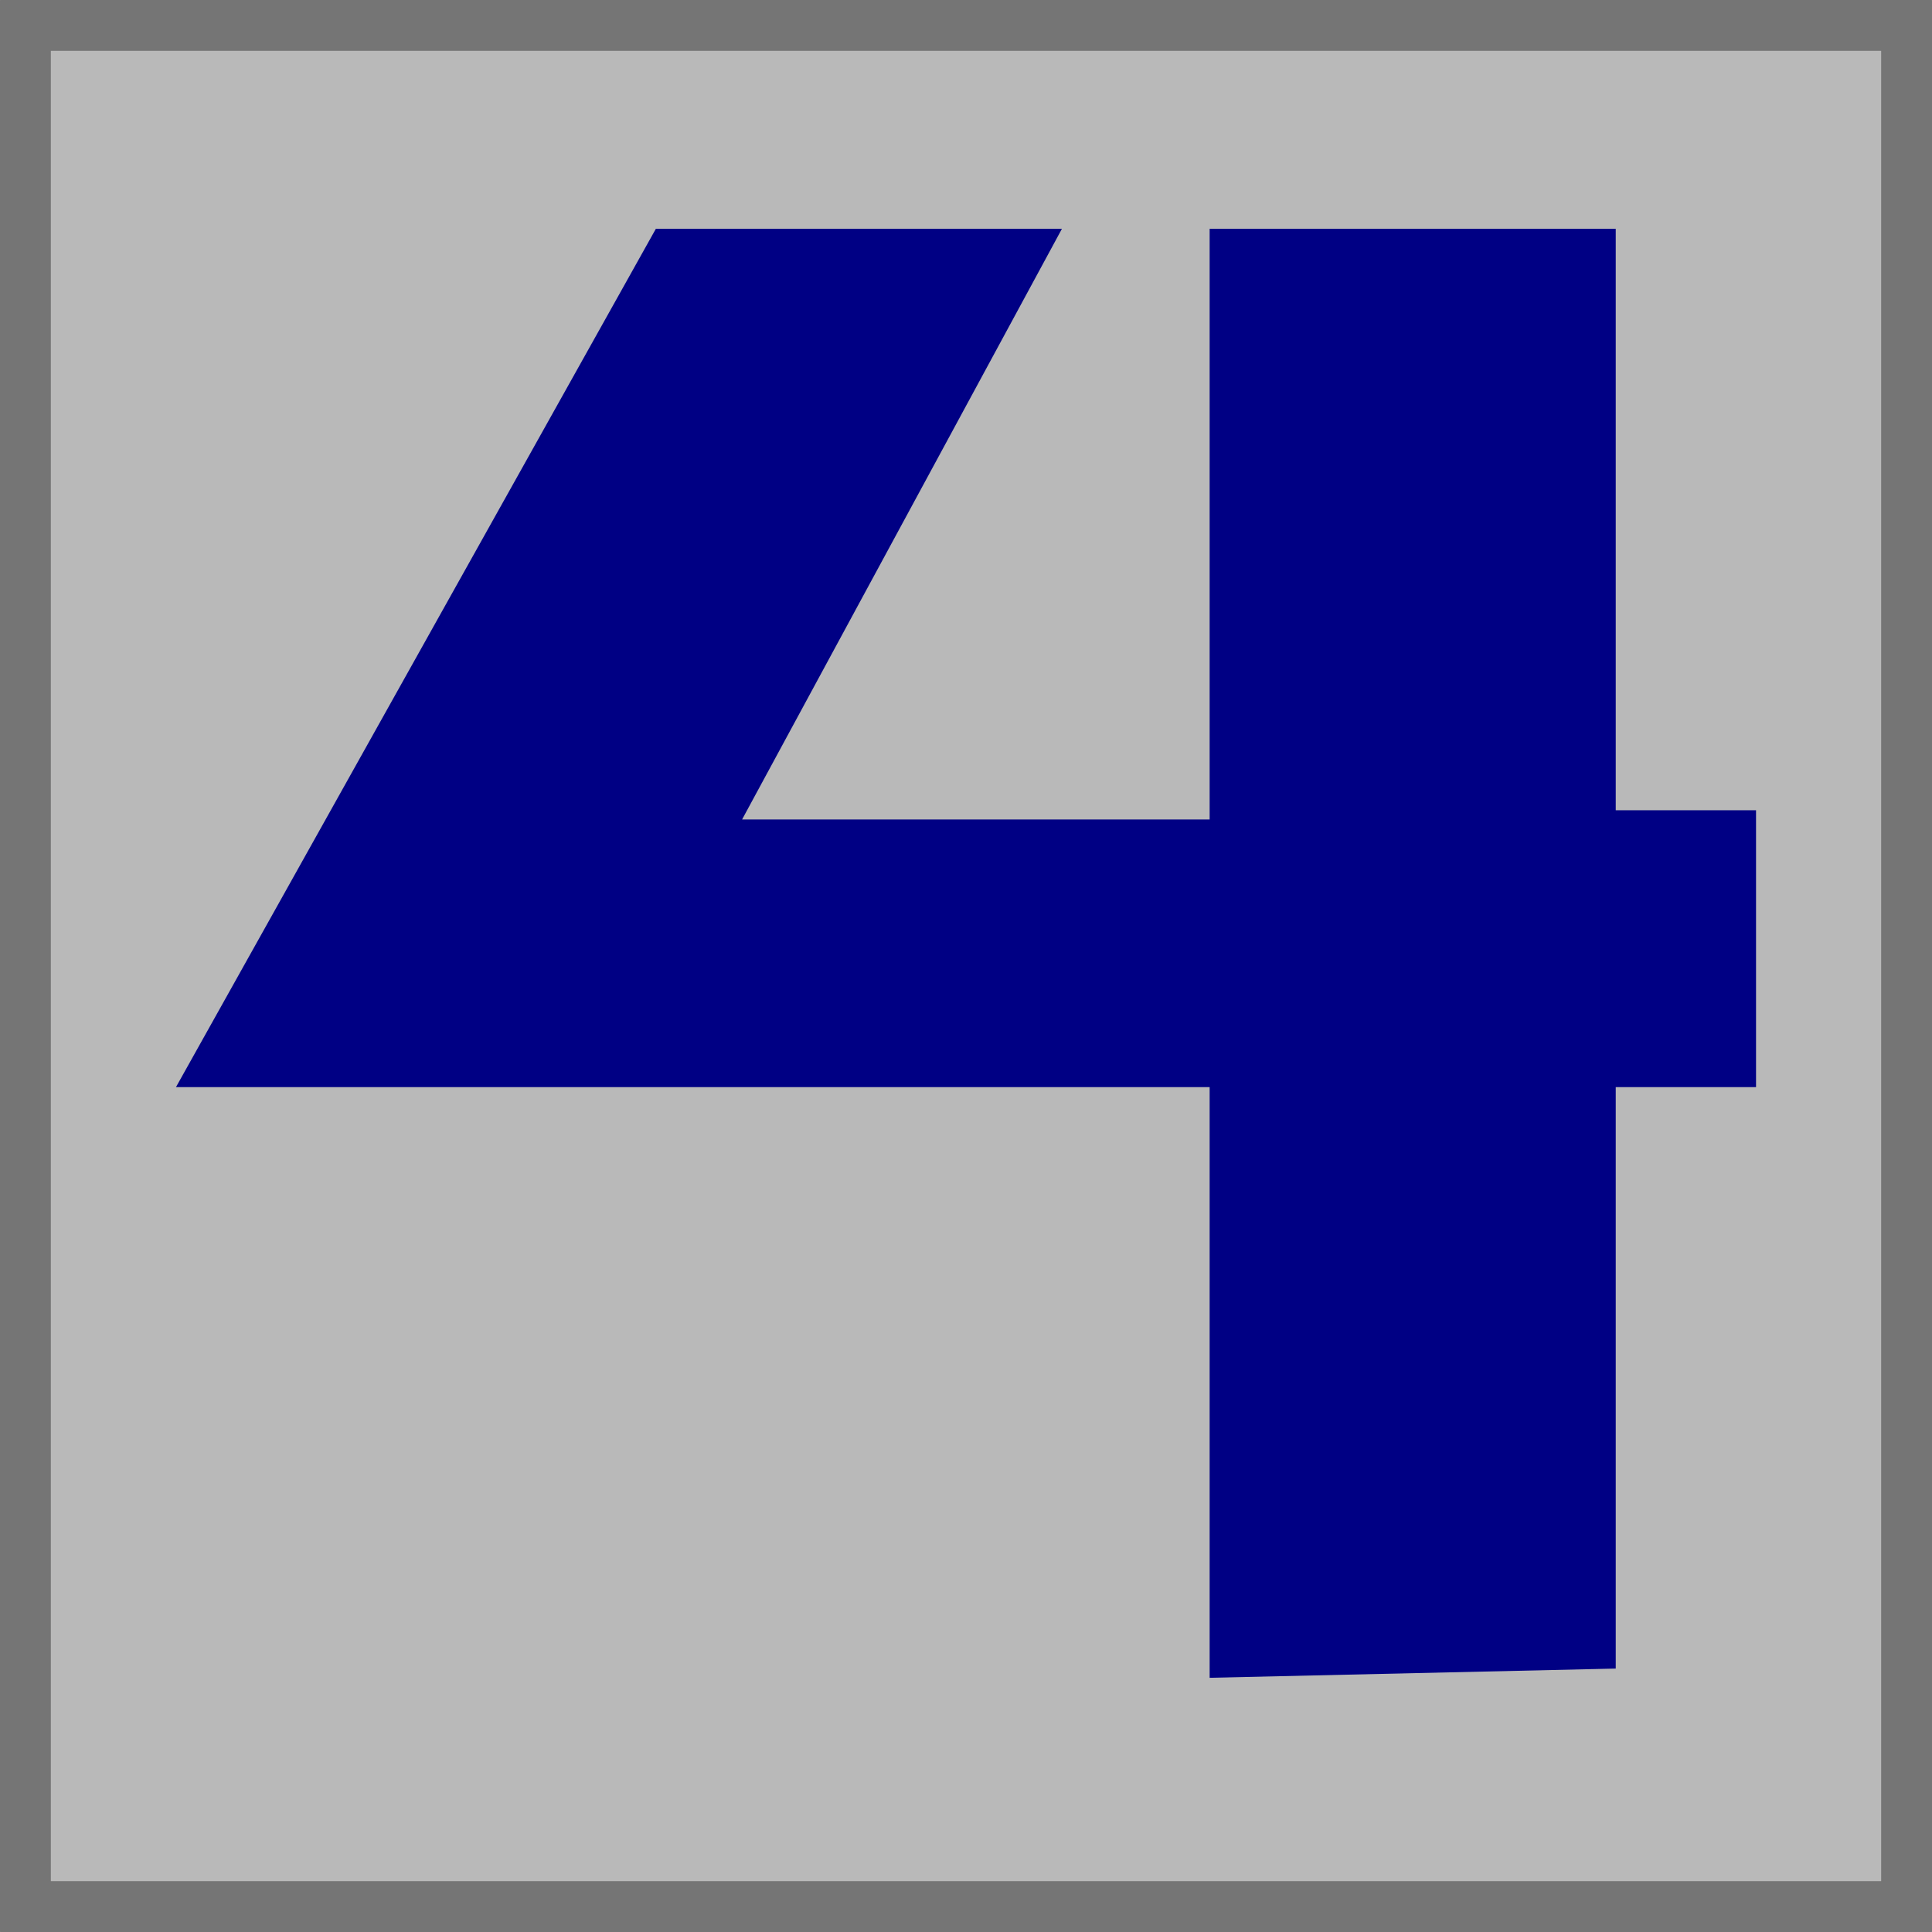
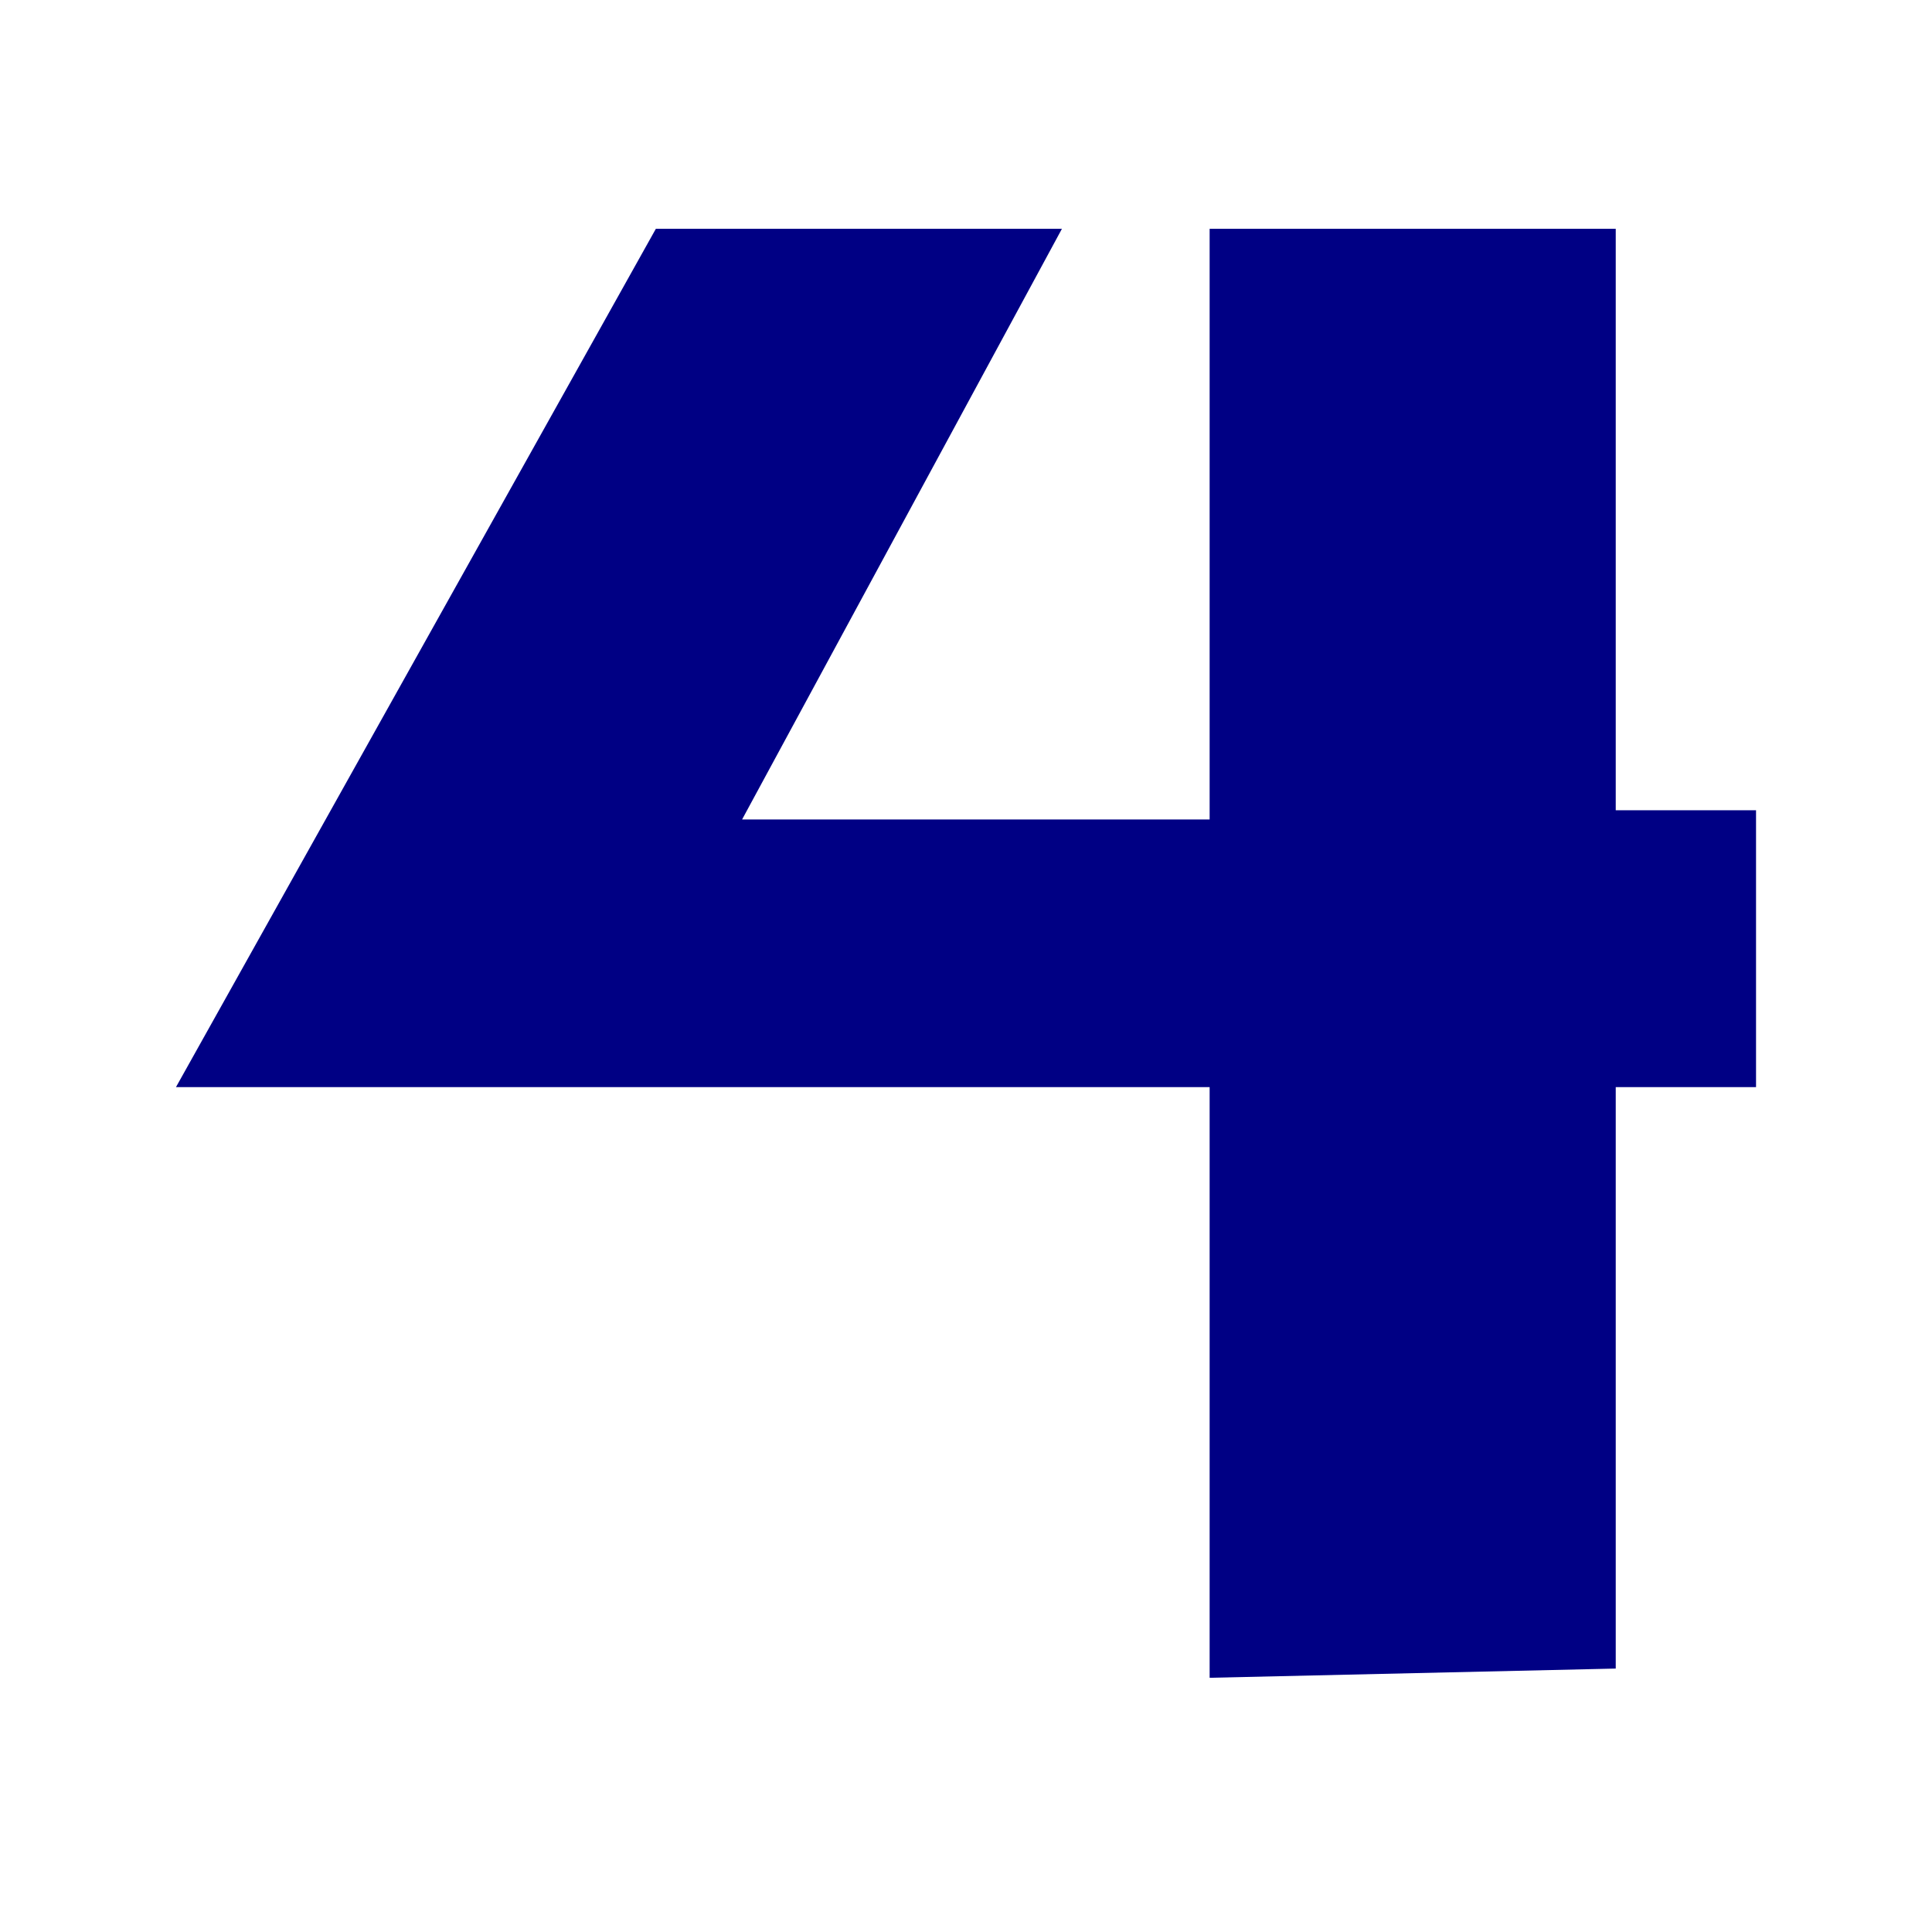
<svg xmlns="http://www.w3.org/2000/svg" version="1.1" id="レイヤー_1" x="0px" y="0px" width="76px" height="76px" viewBox="0 0 76 76" enable-background="new 0 0 76 76" xml:space="preserve">
-   <g id="rect1313_66_">
-     <polygon fill="#B9B9B9" points="75.001,75.001 1,75.001 1,1 75.001,1  " />
-     <path fill="#757575" d="M75.991,0C75.996,0,76,0.004,76,0.009V75.99c0,0.006-0.004,0.01-0.009,0.01H0.009   C0.004,76,0,75.996,0,75.99V0.009C0,0.004,0.004,0,0.009,0H75.991 M74,2H2v72h72V2L74,2z" />
-   </g>
  <polygon fill="#000084" points="25.8,9 6.922,42.765 47.584,42.765 47.584,66 63.559,65.637 63.559,42.765 69.078,42.765   69.078,31.873 63.559,31.873 63.559,9 47.584,9 47.584,32.236 29.192,32.236 41.774,9 " />
</svg>
